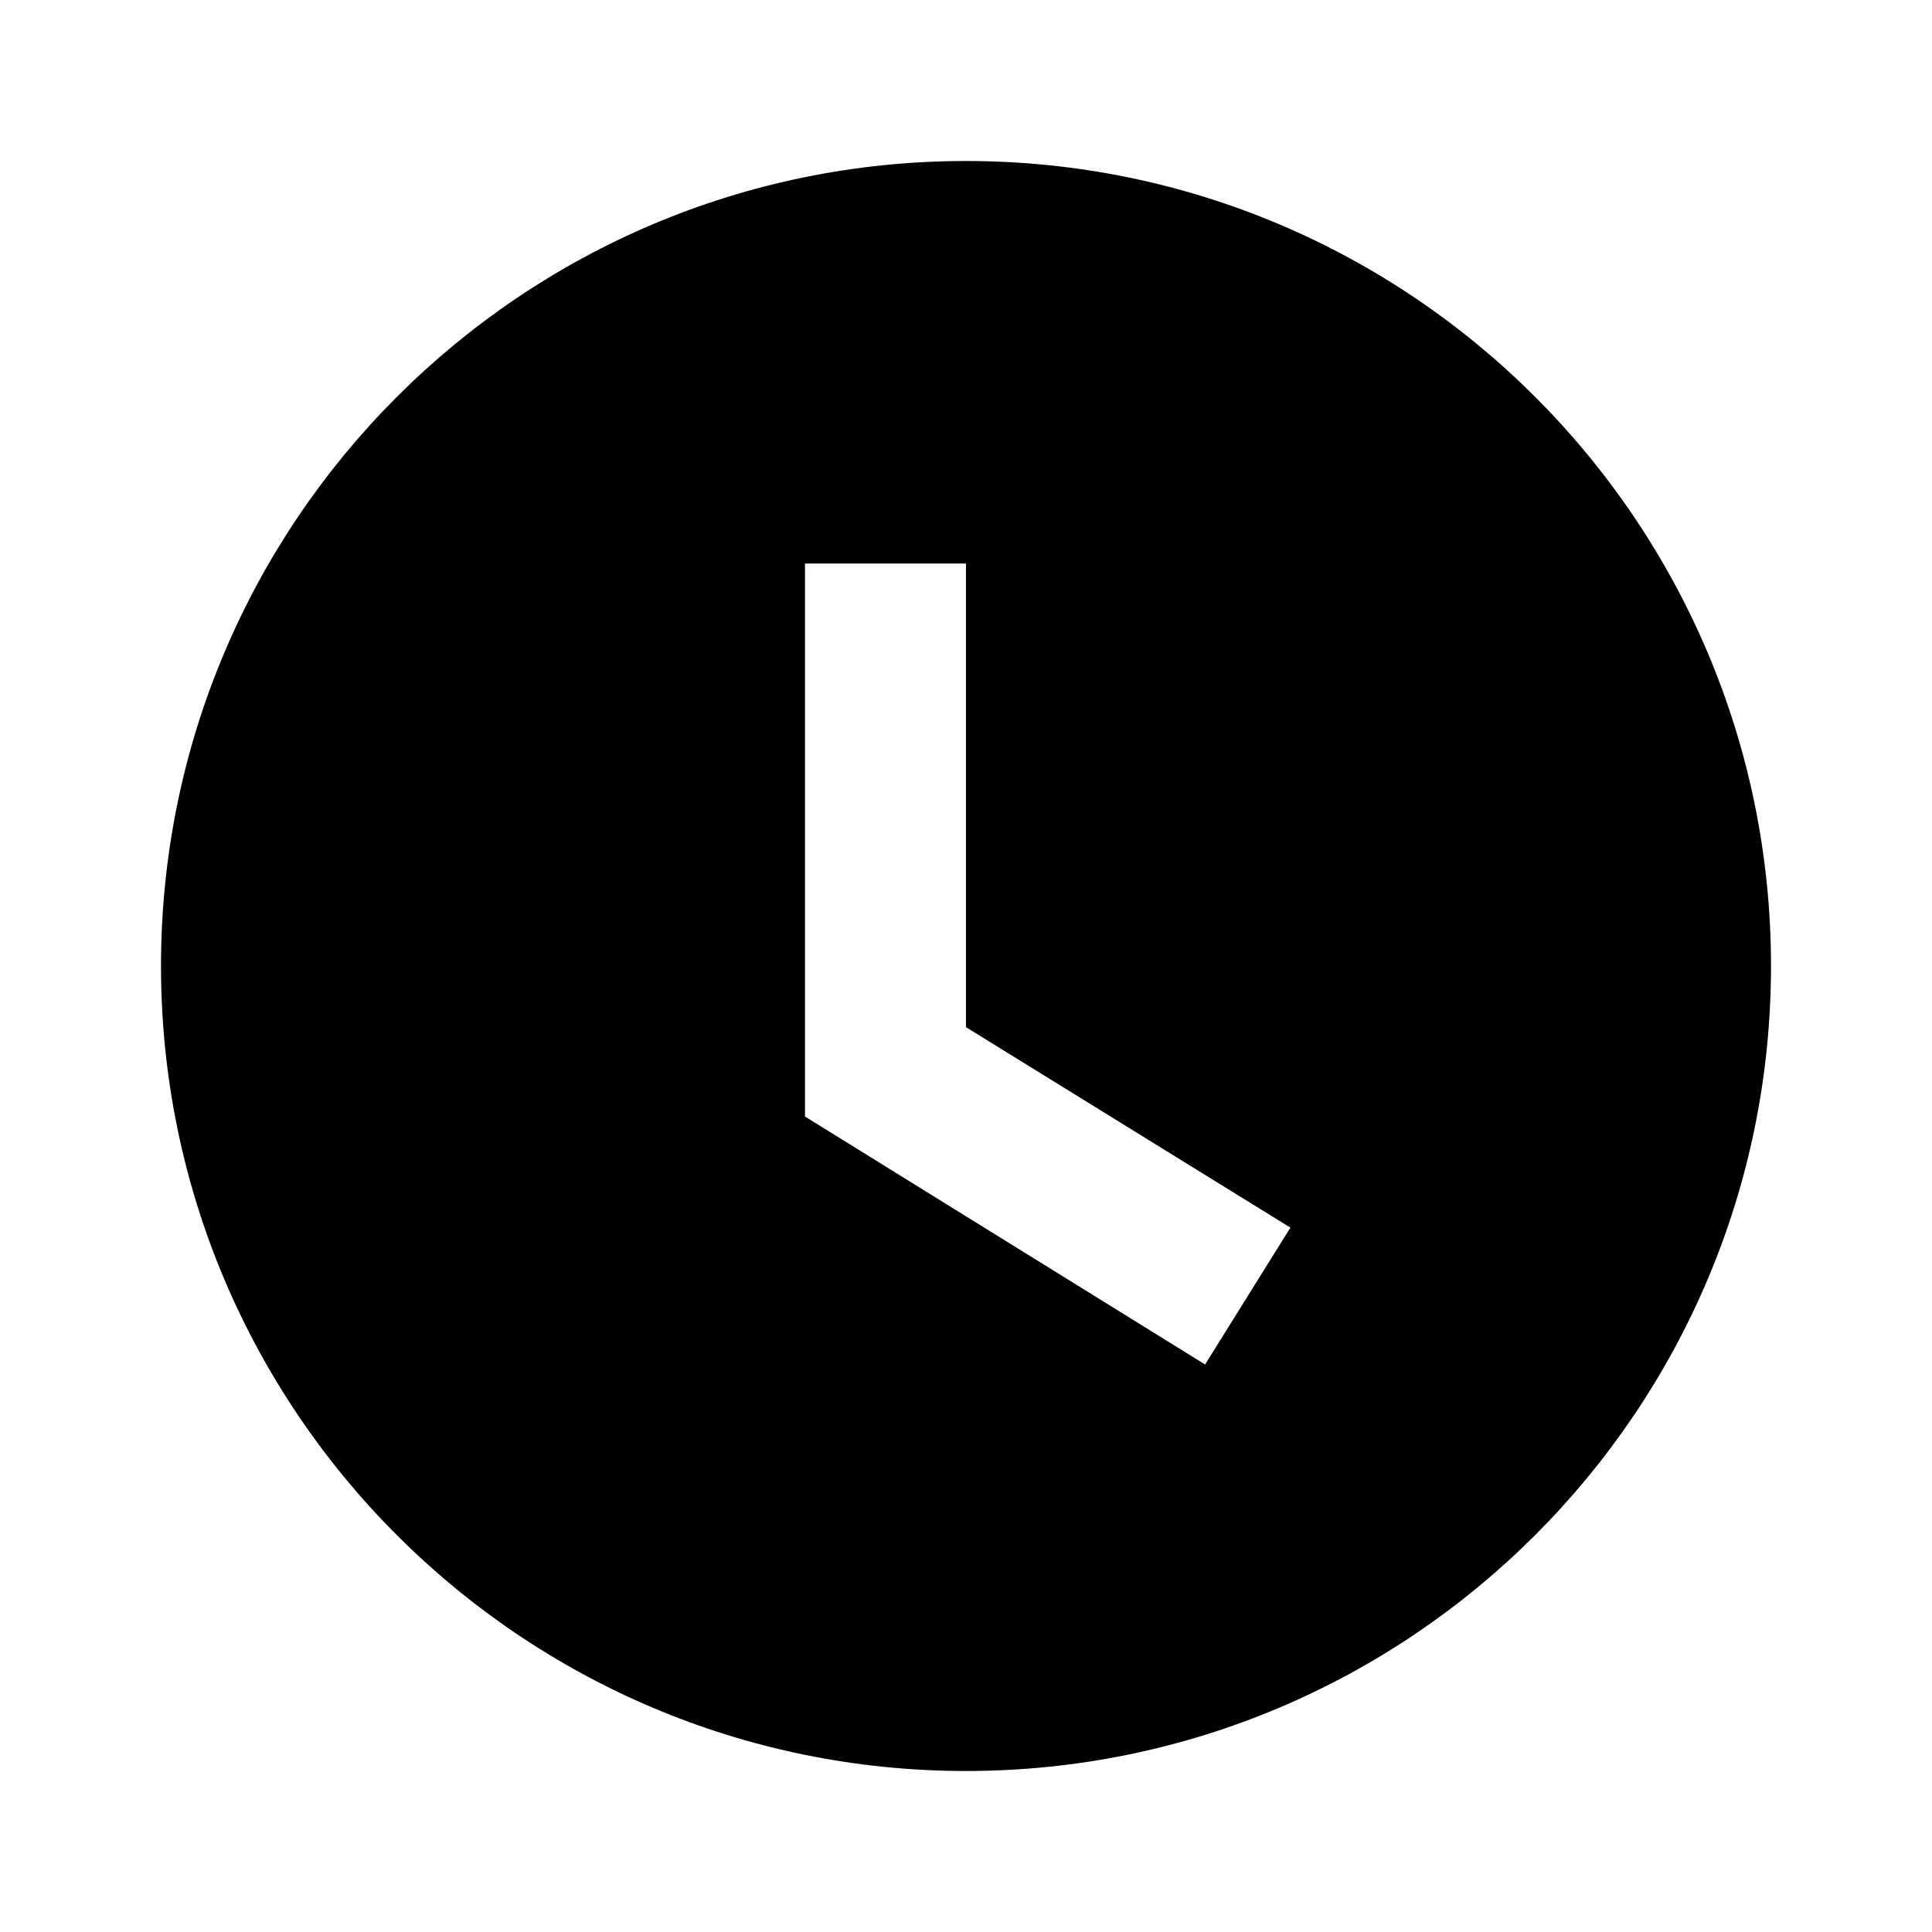
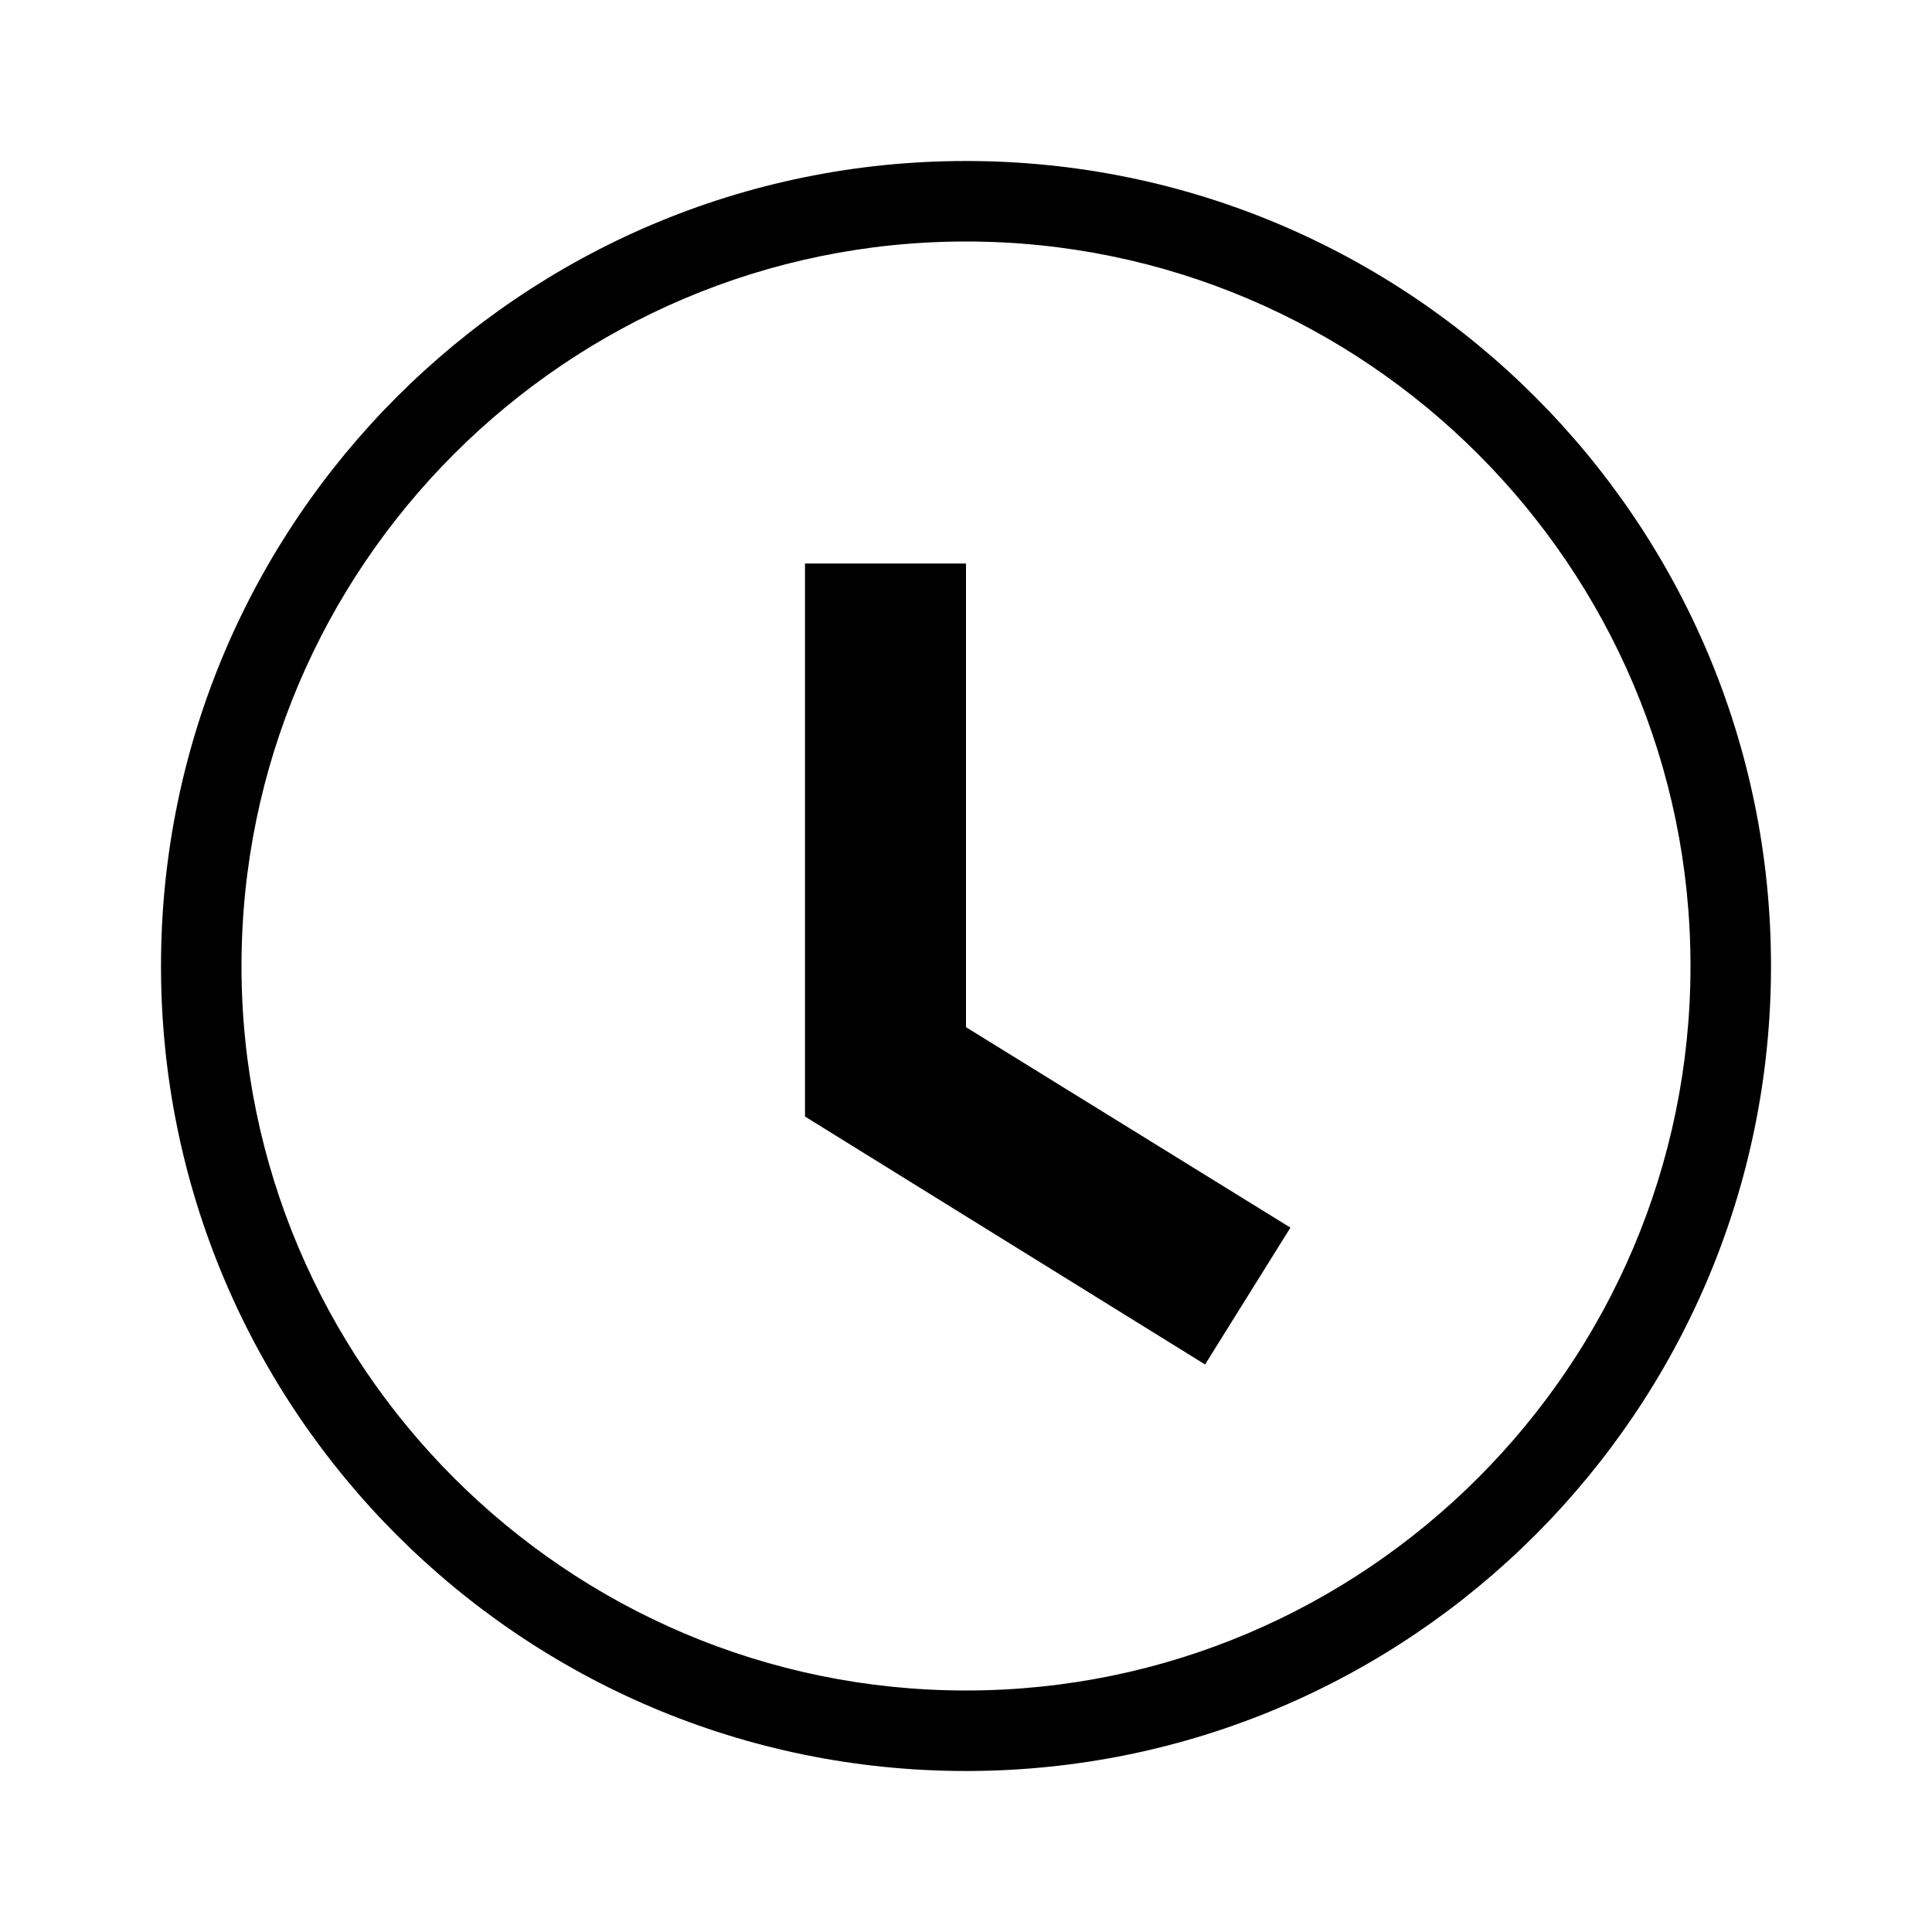
<svg xmlns="http://www.w3.org/2000/svg" viewBox="0 0 24 24" width="100%" height="100%" version="1.1">
  <g fill="#000">
-     <path d="M12,2C6.48,2,2,6.48,2,12c0,5.52,4.48,10,10,10s10-4.48,10-10C22,6.48,17.52,2,12,2z M14.97,16.95L10,13.87V7h2v5.76 l4.03,2.49L14.97,16.95z" />
+     <path d="M14.97,16.95L10,13.87V7h2v5.76l4.03,2.49L14.97,16.95z M12,3c-4.96,0-9,4.04-9,9s4.04,9,9,9s9-4.04,9-9S16.96,3,12,3 M12,2c5.52,0,10,4.48,10,10s-4.48,10-10,10S2,17.52,2,12S6.48,2,12,2L12,2z" />
  </g>
</svg>
